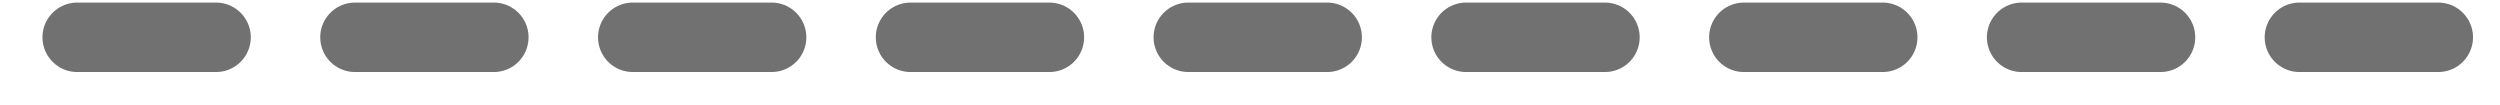
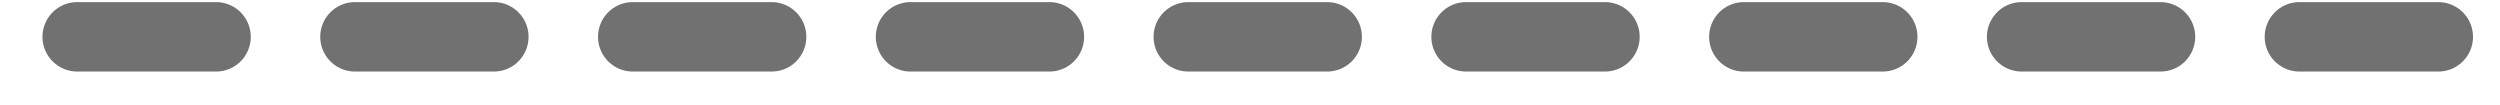
<svg xmlns="http://www.w3.org/2000/svg" width="72" height="3" viewBox="0 0 72 3" fill="none">
-   <line x1="1" y1="-1" x2="69.24" y2="-1" transform="matrix(-1 0 0 1 71.2227 2.07422)" stroke="#717171" stroke-width="2" stroke-linecap="round" stroke-dasharray="4 4" />
+   <line x1="1" y1="-1" x2="69.24" y2="-1" transform="matrix(-1 0 0 1 71.2227 2.06055)" stroke="#717171" stroke-width="2" stroke-linecap="round" stroke-dasharray="4 4" />
</svg>
